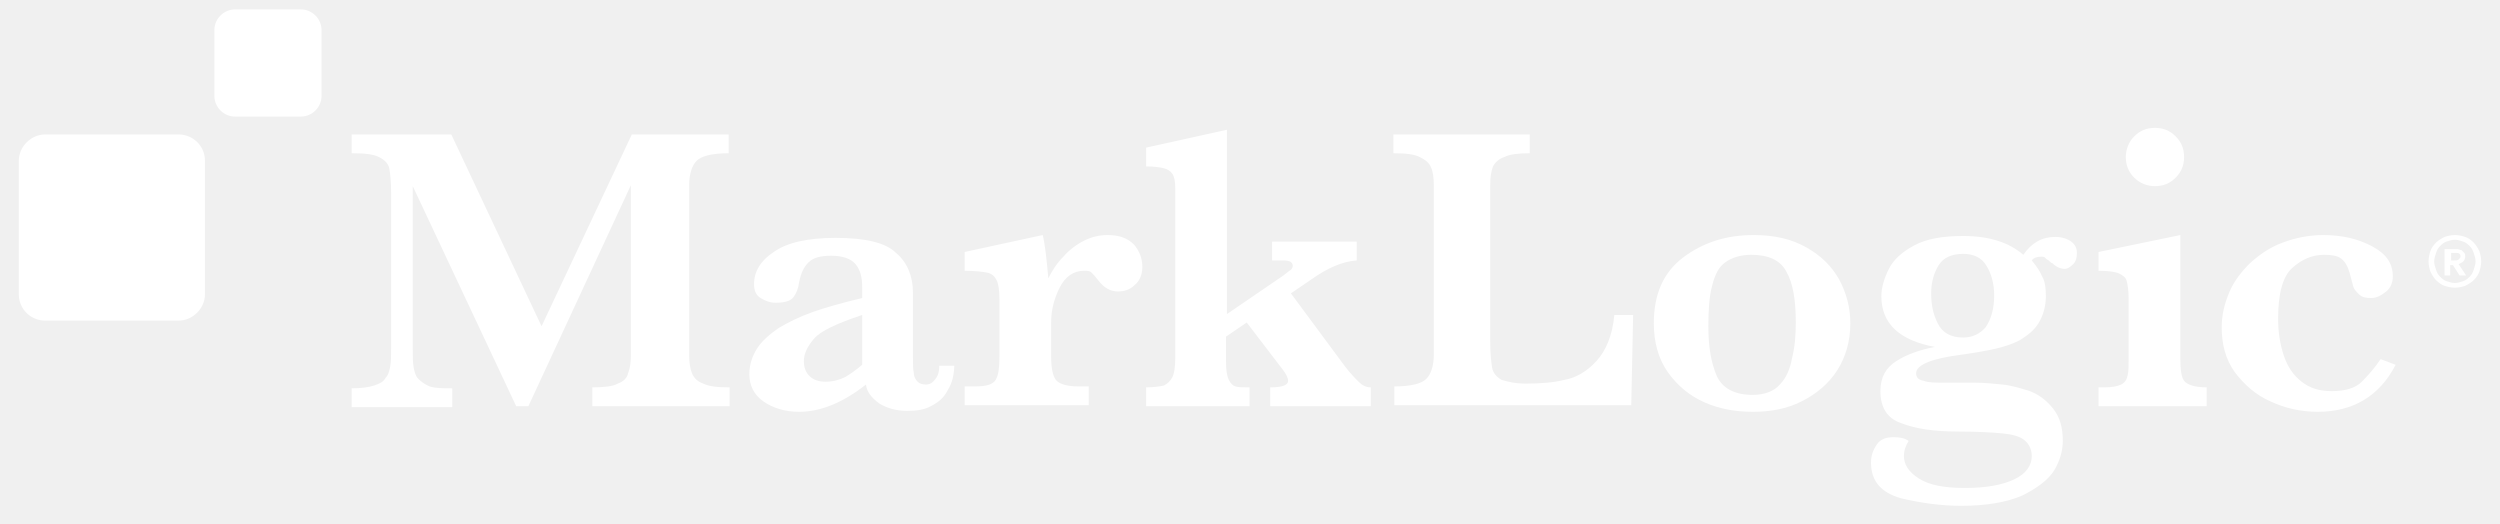
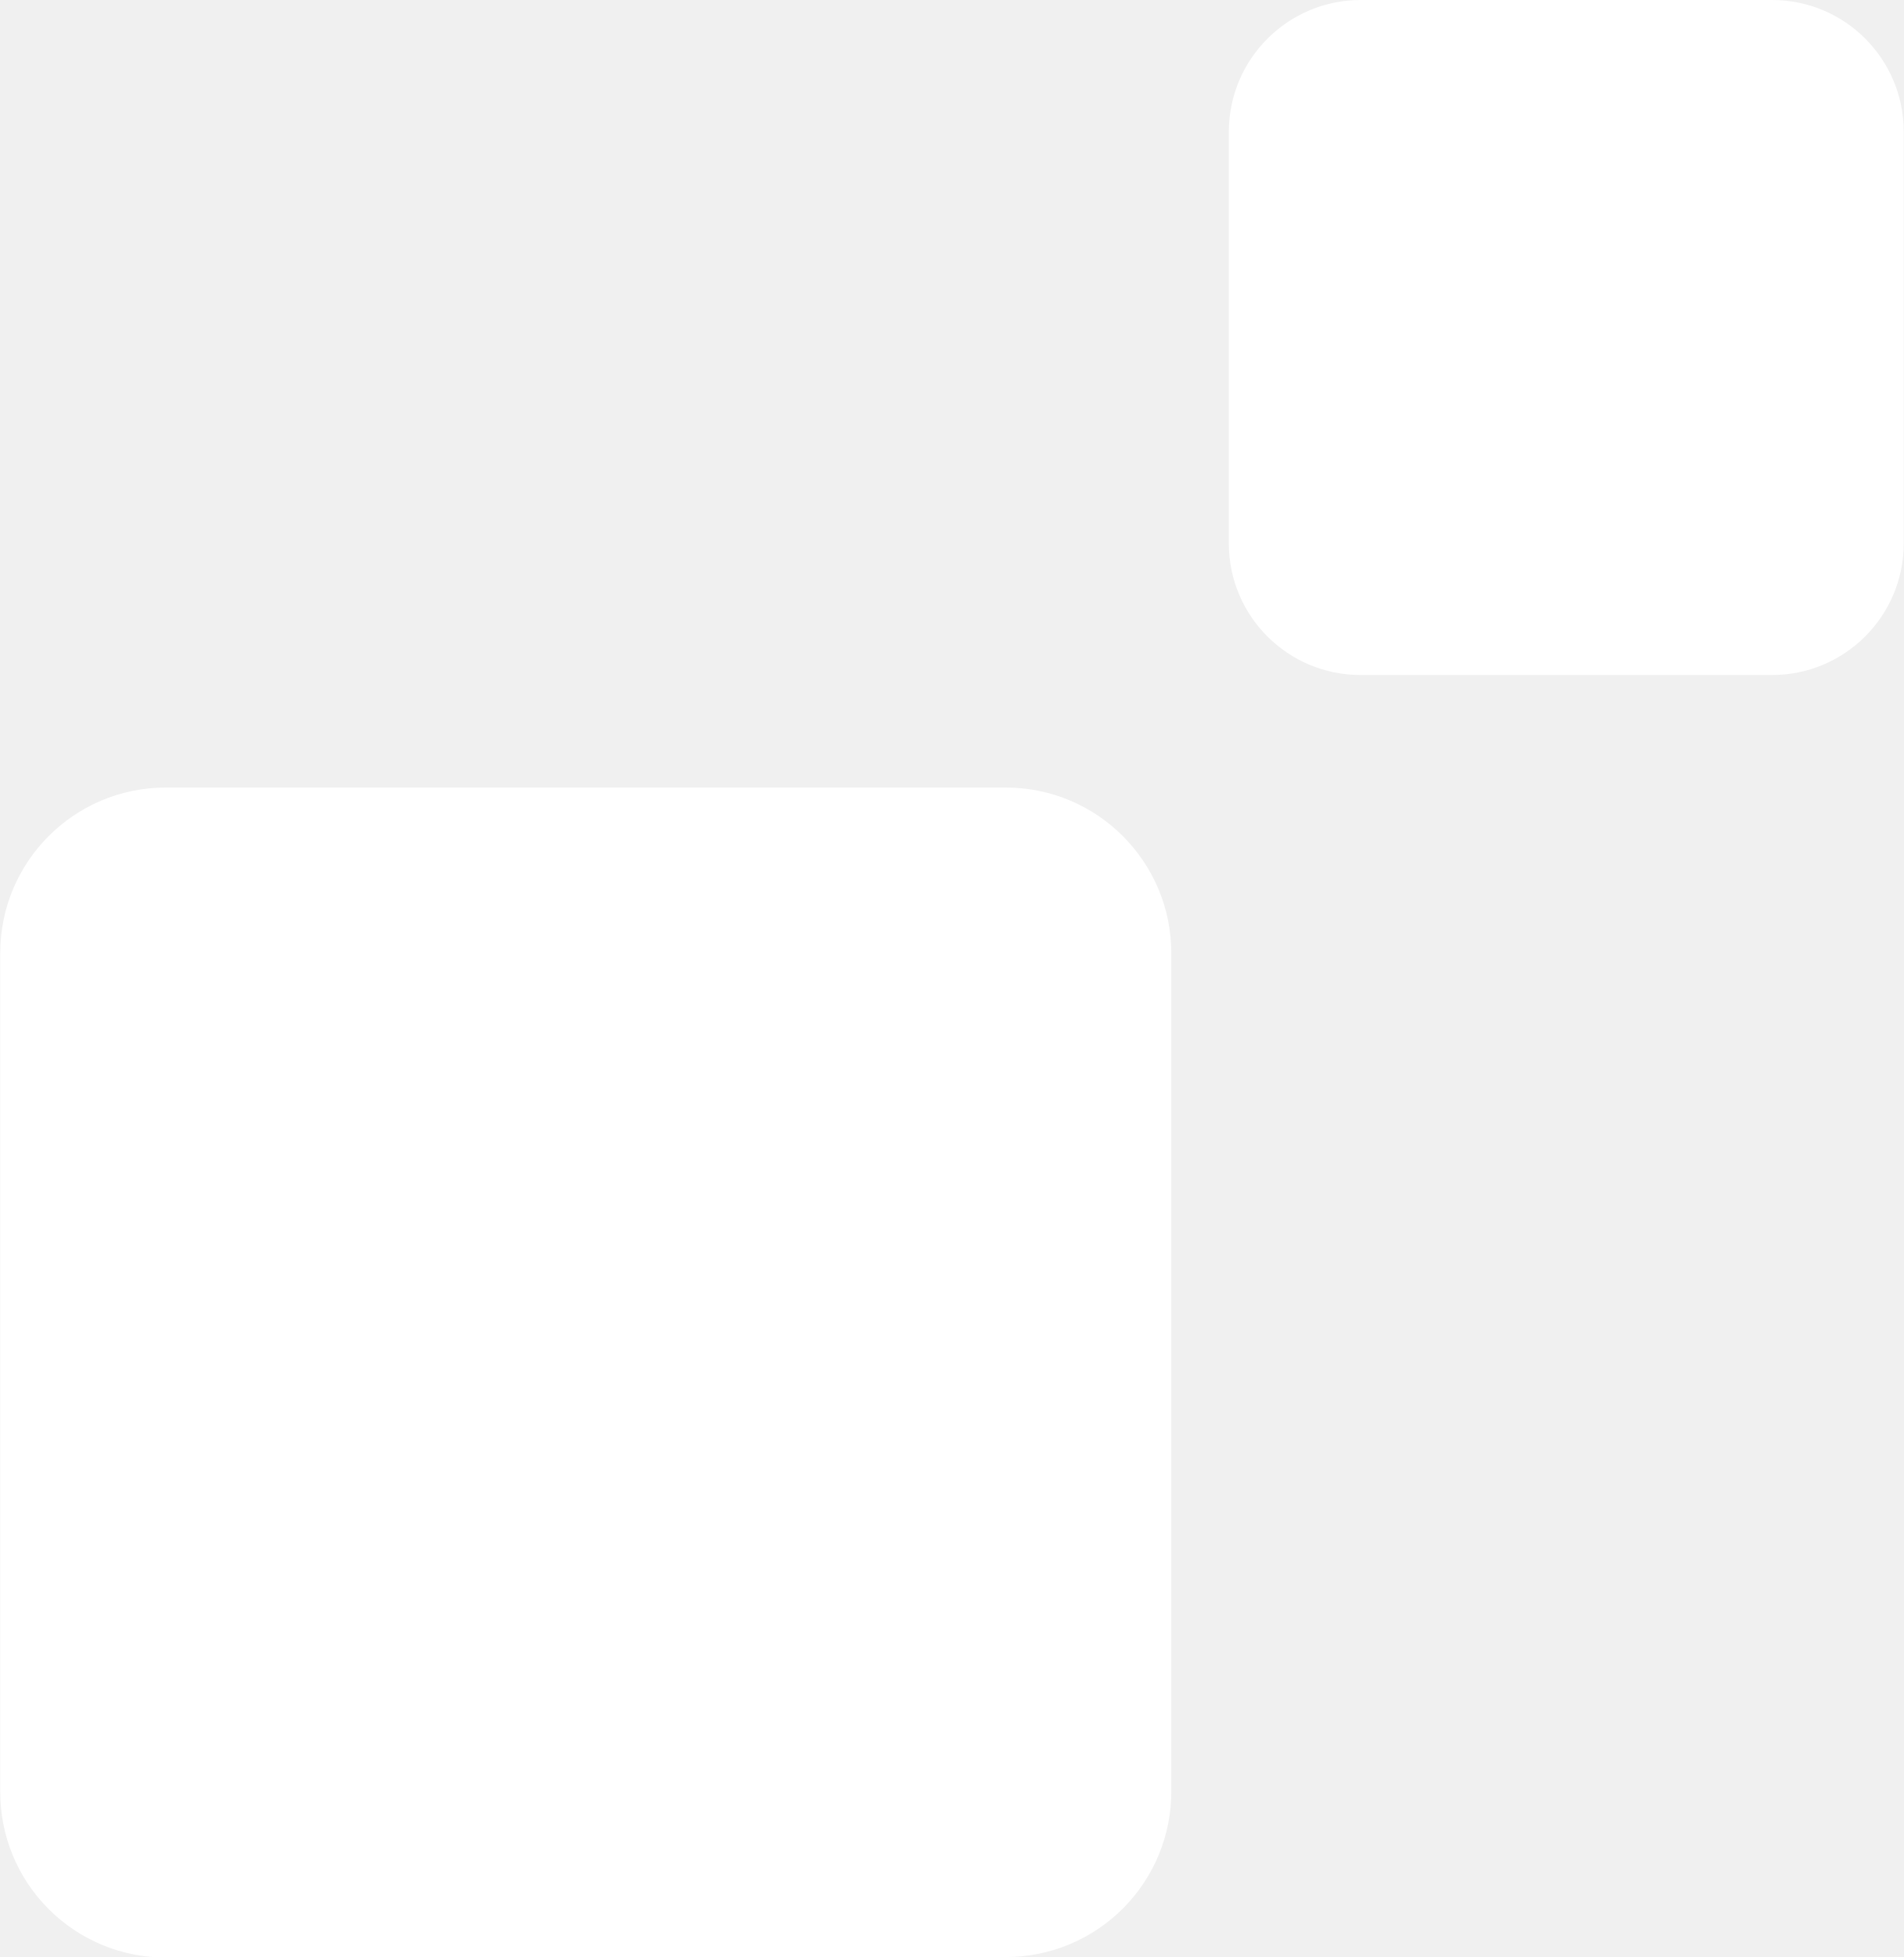
- <svg xmlns="http://www.w3.org/2000/svg" version="1.1" id="Layer_1" x="0px" y="0px" viewBox="0 0 265.9 55.7" style="enable-background:new 0 0 265.9 55.7;" xml:space="preserve">
-   <style type="text/css">
- 	.st0{fill:#FFFFFF;}
- </style>
-   <g>
-     <path class="st0" d="M77.5,43.2H63v-2c1.2,0,2.2-0.1,2.7-0.4c0.6-0.2,1-0.6,1.1-1.1c0.2-0.5,0.3-1.1,0.3-1.9V19.7L56.2,43.2h-1.3   l-11-23.4v17.2c0,0.9,0,1.6,0.1,2.1c0.1,0.5,0.2,0.9,0.5,1.2c0.3,0.3,0.7,0.6,1.2,0.8c0.6,0.2,1.4,0.2,2.4,0.2v2H37.4v-2   c1,0,1.8-0.1,2.4-0.3c0.6-0.2,1-0.4,1.2-0.8c0.3-0.3,0.4-0.7,0.5-1.2c0.1-0.5,0.1-1.2,0.1-2.1V20.5c0-1.2-0.1-2.1-0.2-2.6   s-0.5-0.9-1.1-1.2c-0.6-0.3-1.5-0.4-2.9-0.4v-2H48l9.6,20.4l9.6-20.4h10.3v2c-1.8,0-2.9,0.3-3.4,0.8c-0.5,0.5-0.8,1.4-0.8,2.6v18.1   c0,0.8,0.1,1.4,0.3,1.9c0.2,0.5,0.6,0.9,1.2,1.1c0.6,0.3,1.5,0.4,2.8,0.4V43.2z" />
-     <path class="st0" d="M101.5,38.7c0,1.1-0.2,2-0.7,2.8c-0.4,0.8-1,1.3-1.8,1.7c-0.7,0.4-1.6,0.5-2.5,0.5c-1.2,0-2.2-0.3-3-0.8   c-0.8-0.6-1.3-1.2-1.4-2c-2.4,1.9-4.8,2.9-7.1,2.9c-1.5,0-2.8-0.4-3.8-1.1c-1-0.7-1.5-1.7-1.5-2.9c0-1,0.3-1.9,0.8-2.7   c0.5-0.8,1.3-1.5,2.3-2.2c1-0.6,2.2-1.2,3.6-1.7c1.4-0.5,3.2-1,5.3-1.5v-1.2c0-1-0.2-1.8-0.7-2.4c-0.5-0.6-1.4-0.9-2.6-0.9   c-1.1,0-1.9,0.2-2.4,0.7c-0.5,0.5-0.8,1.1-1,2.1c-0.1,0.7-0.3,1.2-0.6,1.6c-0.3,0.4-0.9,0.6-1.9,0.6c-0.6,0-1.1-0.2-1.6-0.5   c-0.5-0.3-0.7-0.8-0.7-1.5c0-1.3,0.7-2.5,2.1-3.4c1.4-1,3.6-1.5,6.6-1.5c3.1,0,5.3,0.5,6.4,1.6c1.2,1,1.8,2.5,1.8,4.2v6.7   c0,0.9,0,1.5,0.1,1.9c0,0.4,0.2,0.7,0.4,0.9c0.2,0.2,0.5,0.3,0.9,0.3c0.4,0,0.7-0.2,1-0.6c0.3-0.4,0.4-0.8,0.4-1.4H101.5z    M91.7,38.8v-5.3c-2.7,0.9-4.4,1.7-5.1,2.5c-0.7,0.8-1.1,1.6-1.1,2.4c0,0.7,0.2,1.2,0.6,1.6c0.4,0.4,1,0.6,1.7,0.6   c0.8,0,1.5-0.2,2.1-0.5C90.4,39.8,91,39.4,91.7,38.8" />
-     <path class="st0" d="M121.5,28.4c0,0.8-0.3,1.5-0.8,1.9c-0.5,0.5-1.1,0.7-1.8,0.7c-0.8,0-1.5-0.4-2.1-1.2c-0.3-0.4-0.5-0.6-0.7-0.8   c-0.2-0.2-0.4-0.2-0.8-0.2c-1.1,0-2,0.6-2.6,1.8s-0.9,2.4-0.9,3.7v3.7c0,1.2,0.2,2,0.5,2.4c0.3,0.4,1.1,0.7,2.4,0.7h1.1v2h-13.2v-2   h1.1c1.2,0,1.9-0.2,2.2-0.7c0.3-0.5,0.4-1.3,0.4-2.4v-6.2c0-0.9-0.1-1.6-0.3-2c-0.2-0.4-0.5-0.7-1-0.8c-0.5-0.1-1.3-0.2-2.4-0.2v-2   l8.3-1.8c0.2,0.7,0.4,2.3,0.6,4.6c0.4-0.8,0.9-1.6,1.6-2.3c0.6-0.7,1.4-1.3,2.2-1.7c0.8-0.4,1.6-0.6,2.5-0.6c1.2,0,2.1,0.3,2.8,1   C121.2,26.7,121.5,27.5,121.5,28.4" />
-     <path class="st0" d="M145.7,43.2h-10.6v-2c1.2,0,1.9-0.2,1.9-0.7c0-0.3-0.2-0.7-0.5-1.1l-3.9-5.1l-2.2,1.5v2.7   c0,0.9,0.1,1.5,0.3,1.9c0.2,0.4,0.4,0.6,0.7,0.7c0.3,0.1,0.8,0.1,1.5,0.1v2h-11v-2c0.8,0,1.5-0.1,1.9-0.2c0.4-0.2,0.7-0.5,0.9-0.9   c0.2-0.4,0.3-1.1,0.3-2V20c0-0.7-0.1-1.2-0.3-1.5c-0.2-0.3-0.5-0.5-0.9-0.6c-0.4-0.1-1-0.2-1.9-0.2v-2l8.6-1.9v19.6l6-4.1   c0.4-0.3,0.6-0.5,0.8-0.6c0.1-0.1,0.2-0.3,0.2-0.4c0-0.4-0.3-0.6-1-0.6h-1.2v-2h9v2c-1.5,0.1-3.1,0.8-4.8,2l-2.2,1.5l5.7,7.7   c0.6,0.8,1.1,1.3,1.5,1.7c0.4,0.4,0.8,0.6,1.3,0.6V43.2z" />
-     <path class="st0" d="M196.8,34.4c0,1.9-0.5,3.6-1.4,5c-0.9,1.4-2.2,2.5-3.8,3.3c-1.6,0.8-3.3,1.1-5.2,1.1c-1.8,0-3.5-0.3-5.1-1   c-1.6-0.7-2.9-1.8-3.9-3.2c-1-1.4-1.5-3.2-1.5-5.2c0-3.1,1-5.4,3.1-7c2.1-1.6,4.6-2.4,7.5-2.4c2.2,0,4,0.4,5.6,1.3   c1.6,0.9,2.7,2,3.5,3.4C196.4,31.2,196.8,32.7,196.8,34.4 M191,34.3c0-2.4-0.3-4.2-1-5.4c-0.6-1.2-1.9-1.8-3.7-1.8   c-1.2,0-2.1,0.3-2.8,0.8c-0.7,0.5-1.1,1.3-1.4,2.5c-0.3,1.1-0.4,2.6-0.4,4.3c0,2.2,0.3,3.9,0.9,5.3c0.6,1.3,1.9,2,3.8,2   c1.3,0,2.3-0.4,2.9-1.1c0.7-0.7,1.1-1.7,1.3-2.8C190.9,36.9,191,35.7,191,34.3" />
-     <path class="st0" d="M220.9,26.9c0,0.5-0.1,0.9-0.4,1.2c-0.3,0.3-0.6,0.5-0.9,0.5c-0.4,0-0.9-0.2-1.3-0.6c-0.1,0-0.2-0.1-0.4-0.3   c-0.2-0.1-0.3-0.2-0.4-0.3c-0.1-0.1-0.2-0.1-0.4-0.1c-0.4,0-0.8,0.1-1,0.4c0.5,0.6,0.9,1.2,1.1,1.7c0.3,0.5,0.4,1.2,0.4,2.1   c0,1.1-0.3,2.1-0.8,2.9c-0.5,0.8-1.2,1.3-2,1.8c-0.8,0.4-1.7,0.7-2.6,0.9c-0.9,0.2-2,0.4-3.4,0.6c-3.3,0.4-5,1.1-5,2   c0,0.4,0.2,0.7,0.8,0.8c0.5,0.2,1.2,0.2,2.2,0.2h3.2c1,0,2,0.1,3,0.2c1,0.1,1.9,0.4,2.9,0.7c1,0.4,1.8,1,2.5,1.9c0.7,0.9,1,2,1,3.4   c0,1-0.3,2.1-0.9,3.1c-0.6,1-1.8,1.9-3.4,2.7c-1.6,0.7-3.8,1.1-6.5,1.1c-2.1,0-4.3-0.3-6.4-0.8c-2.1-0.6-3.2-1.8-3.2-3.8   c0-0.7,0.2-1.3,0.6-1.9c0.4-0.6,1-0.8,1.8-0.8c0.7,0,1.2,0.1,1.6,0.4c-0.3,0.5-0.5,1-0.5,1.6c0,0.9,0.5,1.7,1.6,2.4   c1.1,0.7,2.7,1,4.9,1c2.2,0,3.9-0.3,5.2-0.9c1.3-0.6,1.9-1.5,1.9-2.5c0-0.7-0.3-1.3-0.8-1.7c-0.5-0.4-1.3-0.6-2.3-0.7   c-1-0.1-2.6-0.2-4.7-0.2c-2.6,0-4.6-0.3-6.1-0.9c-1.5-0.5-2.2-1.7-2.2-3.4c0-1.5,0.6-2.5,1.7-3.2c1.1-0.7,2.5-1.2,4.1-1.5   c-3.8-0.7-5.7-2.5-5.7-5.4c0-0.9,0.3-1.9,0.8-2.9c0.5-1,1.4-1.8,2.7-2.5c1.3-0.7,3-1,5.2-1c2.8,0,4.9,0.7,6.4,2   c0.9-1.3,2-1.9,3.4-1.9c0.7,0,1.3,0.2,1.7,0.5C220.7,26,220.9,26.4,220.9,26.9 M212.1,31.4c0-1.2-0.3-2.3-0.8-3.1   c-0.5-0.9-1.4-1.3-2.5-1.3c-1.2,0-2.1,0.4-2.6,1.2c-0.5,0.8-0.8,1.8-0.8,3c0,1.2,0.2,2.2,0.7,3.2c0.5,1,1.4,1.5,2.7,1.5   c1,0,1.8-0.4,2.4-1.1C211.8,33.9,212.1,32.8,212.1,31.4" />
-     <path class="st0" d="M234.7,43.2h-11.5v-2h0.6c0.8,0,1.4-0.1,1.8-0.3c0.4-0.2,0.6-0.5,0.7-1c0.1-0.4,0.1-1,0.1-1.8v-6.3   c0-0.9-0.1-1.5-0.2-1.9c-0.1-0.4-0.4-0.6-0.8-0.8c-0.4-0.2-1.2-0.3-2.2-0.3v-2l8.7-1.8v13.1c0,1.2,0.1,2,0.4,2.4   c0.3,0.4,1.1,0.7,2.4,0.7V43.2z M232.3,16.7c0,0.9-0.3,1.6-0.9,2.2c-0.6,0.6-1.3,0.9-2.2,0.9c-0.8,0-1.6-0.3-2.2-0.9   c-0.6-0.6-0.9-1.3-0.9-2.2c0-0.8,0.3-1.6,0.9-2.2c0.6-0.6,1.3-0.9,2.2-0.9c0.9,0,1.6,0.3,2.2,0.9C232,15.1,232.3,15.8,232.3,16.7" />
-     <path class="st0" d="M254.8,38.8c-1.7,3.3-4.5,5-8.3,5c-1.8,0-3.5-0.4-5-1.1c-1.6-0.7-2.8-1.8-3.8-3.1c-1-1.4-1.4-3-1.4-4.8   c0-1.3,0.3-2.5,0.8-3.7c0.5-1.2,1.3-2.2,2.2-3.1c1-0.9,2.1-1.7,3.5-2.2c1.3-0.5,2.8-0.8,4.3-0.8c2,0,3.7,0.4,5.2,1.2   c1.5,0.8,2.2,1.8,2.2,3.2c0,0.6-0.2,1.2-0.7,1.6c-0.5,0.4-1,0.7-1.6,0.7c-0.6,0-1-0.1-1.3-0.4c-0.3-0.3-0.5-0.5-0.6-0.8   c-0.1-0.3-0.2-0.8-0.4-1.5c-0.2-0.7-0.5-1.2-0.9-1.5c-0.4-0.3-1-0.4-1.8-0.4c-1.3,0-2.4,0.5-3.4,1.4s-1.5,2.7-1.5,5.4   c0,1.4,0.2,2.7,0.6,3.9c0.4,1.2,1,2.1,1.9,2.8c0.9,0.7,1.9,1,3.2,1c1.4,0,2.5-0.3,3.2-1c0.7-0.7,1.4-1.5,2-2.4L254.8,38.8z" />
-     <path class="st0" d="M162.3,40.8c1.5,0,2.9-0.1,4.1-0.4c1.2-0.2,2.4-0.9,3.4-2c1-1.1,1.7-2.7,1.9-4.9h2l-0.2,9.6h-11.2h-0.1h-13.9   v-2c1.8,0,2.9-0.3,3.4-0.8c0.5-0.5,0.8-1.4,0.8-2.6V19.7c0-0.8-0.1-1.5-0.3-1.9c-0.2-0.5-0.6-0.8-1.2-1.1s-1.5-0.4-2.8-0.4v-2h14.5   v2c-1.2,0-2.1,0.1-2.7,0.4c-0.6,0.2-1,0.6-1.2,1c-0.2,0.5-0.3,1.1-0.3,2v16.6c0,1.3,0.1,2.2,0.2,2.8c0.1,0.6,0.5,1,1,1.3   C160.4,40.6,161.1,40.8,162.3,40.8L162.3,40.8z" />
-     <path class="st0" d="M19,34.1c1.5,0,2.8-1.3,2.8-2.8V17.1c0-1.6-1.3-2.8-2.8-2.8H4.8c-1.5,0-2.8,1.3-2.8,2.8v14.2   c0,1.6,1.3,2.8,2.8,2.8H19z" />
-     <path class="st0" d="M32,12.4c1.2,0,2.2-1,2.2-2.2v-7C34.2,2,33.2,1,32,1h-7c-1.2,0-2.2,1-2.2,2.2v7c0,1.2,1,2.2,2.2,2.2H32z" />
-     <path class="st0" d="M258.3,27.8c0-0.4,0.1-0.8,0.2-1.1c0.1-0.3,0.3-0.6,0.6-0.9c0.2-0.2,0.5-0.4,0.9-0.6c0.3-0.1,0.7-0.2,1.1-0.2   c0.4,0,0.8,0.1,1.1,0.2c0.3,0.1,0.6,0.3,0.9,0.6c0.2,0.2,0.4,0.5,0.6,0.9c0.1,0.3,0.2,0.7,0.2,1.1c0,0.4-0.1,0.8-0.2,1.1   c-0.1,0.3-0.3,0.6-0.6,0.9c-0.2,0.2-0.5,0.4-0.9,0.6c-0.3,0.1-0.7,0.2-1.1,0.2c-0.4,0-0.8-0.1-1.1-0.2c-0.3-0.1-0.6-0.3-0.9-0.6   c-0.2-0.2-0.4-0.5-0.6-0.9C258.4,28.6,258.3,28.2,258.3,27.8 M258.9,27.8c0,0.3,0.1,0.6,0.2,0.9c0.1,0.3,0.2,0.5,0.4,0.7   c0.2,0.2,0.4,0.4,0.7,0.5c0.3,0.1,0.6,0.2,0.9,0.2c0.3,0,0.6-0.1,0.9-0.2c0.3-0.1,0.5-0.3,0.7-0.5c0.2-0.2,0.3-0.4,0.4-0.7   c0.1-0.3,0.2-0.6,0.2-0.9s-0.1-0.6-0.2-0.9c-0.1-0.3-0.2-0.5-0.4-0.7c-0.2-0.2-0.4-0.4-0.7-0.5c-0.3-0.1-0.6-0.2-0.9-0.2   c-0.3,0-0.6,0.1-0.9,0.2c-0.3,0.1-0.5,0.3-0.7,0.5c-0.2,0.2-0.3,0.4-0.4,0.7C259,27.2,258.9,27.5,258.9,27.8 M261.5,28.1l0.8,1.2   h-0.7l-0.7-1.1h-0.3v1.1h-0.6v-2.8h1c0.1,0,0.3,0,0.4,0c0.1,0,0.3,0.1,0.4,0.1c0.1,0.1,0.2,0.2,0.3,0.3c0.1,0.1,0.1,0.2,0.1,0.4   c0,0.2-0.1,0.4-0.2,0.5C261.9,27.9,261.7,28,261.5,28.1L261.5,28.1z M260.7,26.9v0.8h0.3c0.2,0,0.4,0,0.5-0.1   c0.1-0.1,0.2-0.2,0.2-0.3c0-0.1,0-0.2-0.1-0.3c-0.1-0.1-0.2-0.1-0.4-0.1H260.7z" />
-   </g>
+ <svg xmlns="http://www.w3.org/2000/svg" id="Layer_1" data-name="Layer 1" viewBox="0 0 332.61 342">
+   <defs>
+     <style>.cls-1{fill:#fff;}</style>
+   </defs>
+   <path class="cls-1" d="M178.88,344.91a28.92,28.92,0,0,0,28.88-29V169.53a28.94,28.94,0,0,0-28.88-29H32a28.93,28.93,0,0,0-28.87,29V316a28.91,28.91,0,0,0,28.87,29Z" transform="translate(-3.09 -2.9)" />
+   <path class="cls-1" d="M312.74,120.86a23,23,0,0,0,23-22.92V25.8a23,23,0,0,0-23-22.9H240.81a23.06,23.06,0,0,0-23,22.9V97.94a23,23,0,0,0,23,22.92Z" transform="translate(-3.09 -2.9)" />
</svg>
